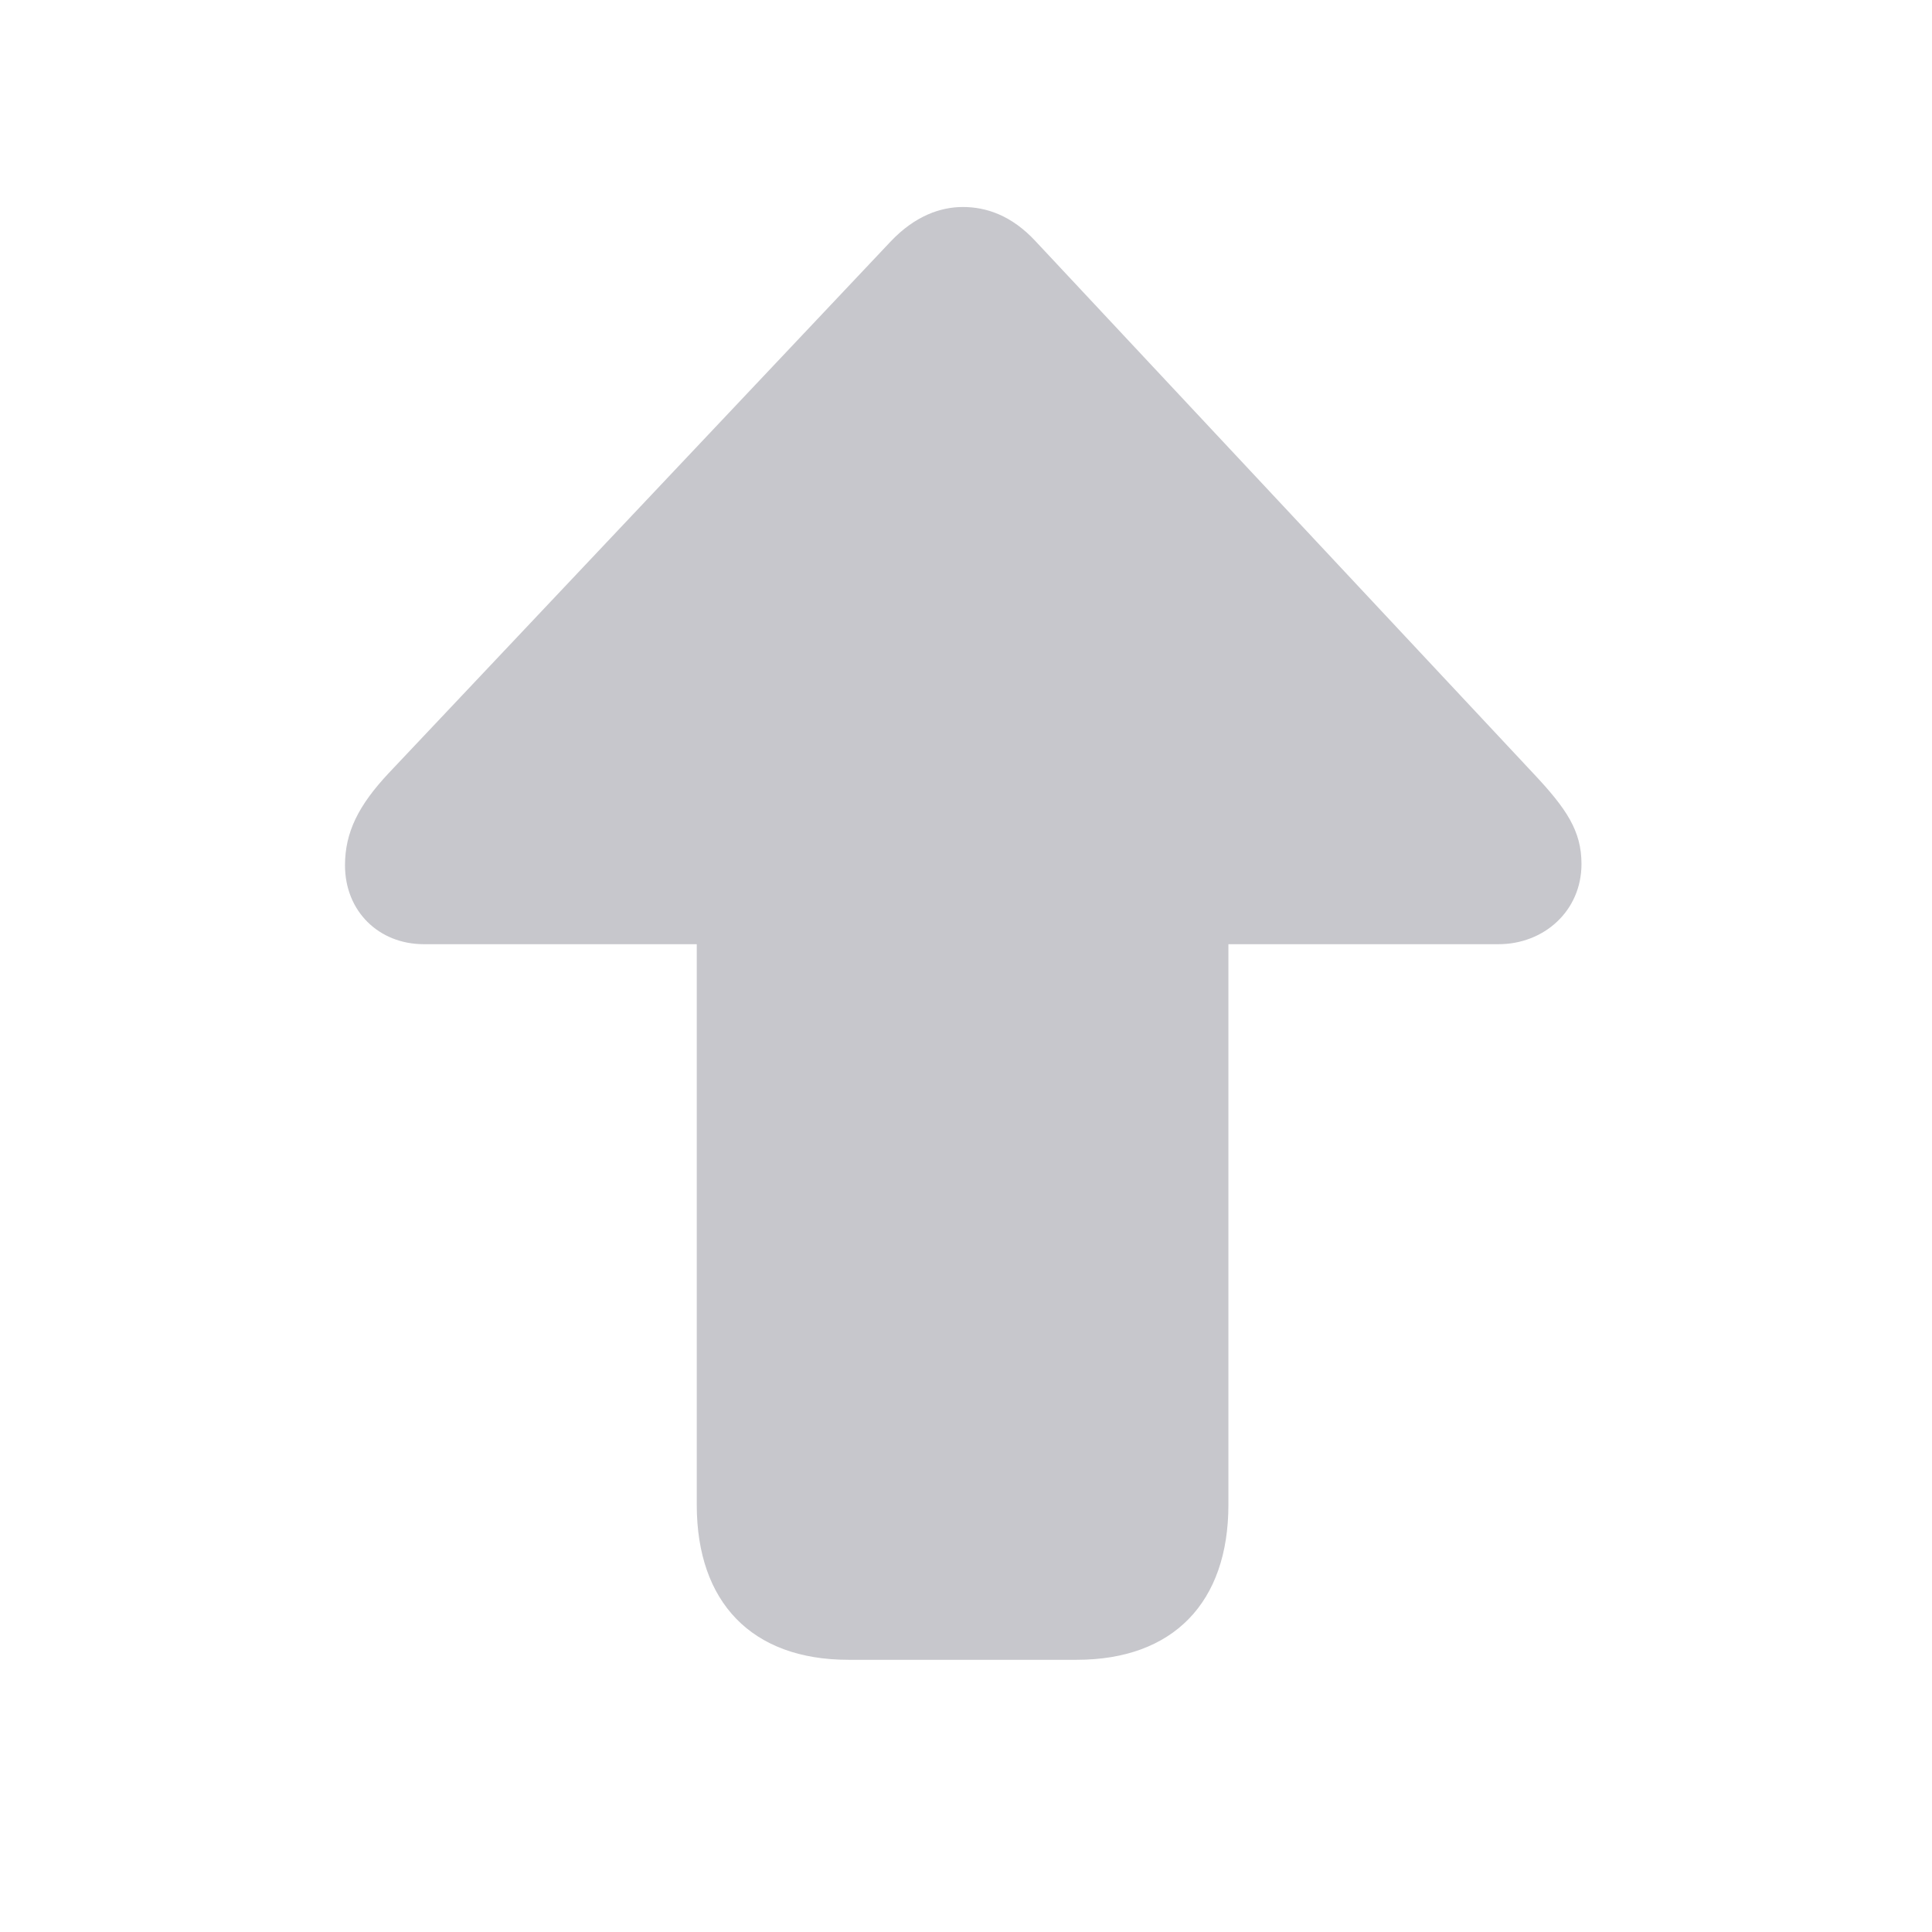
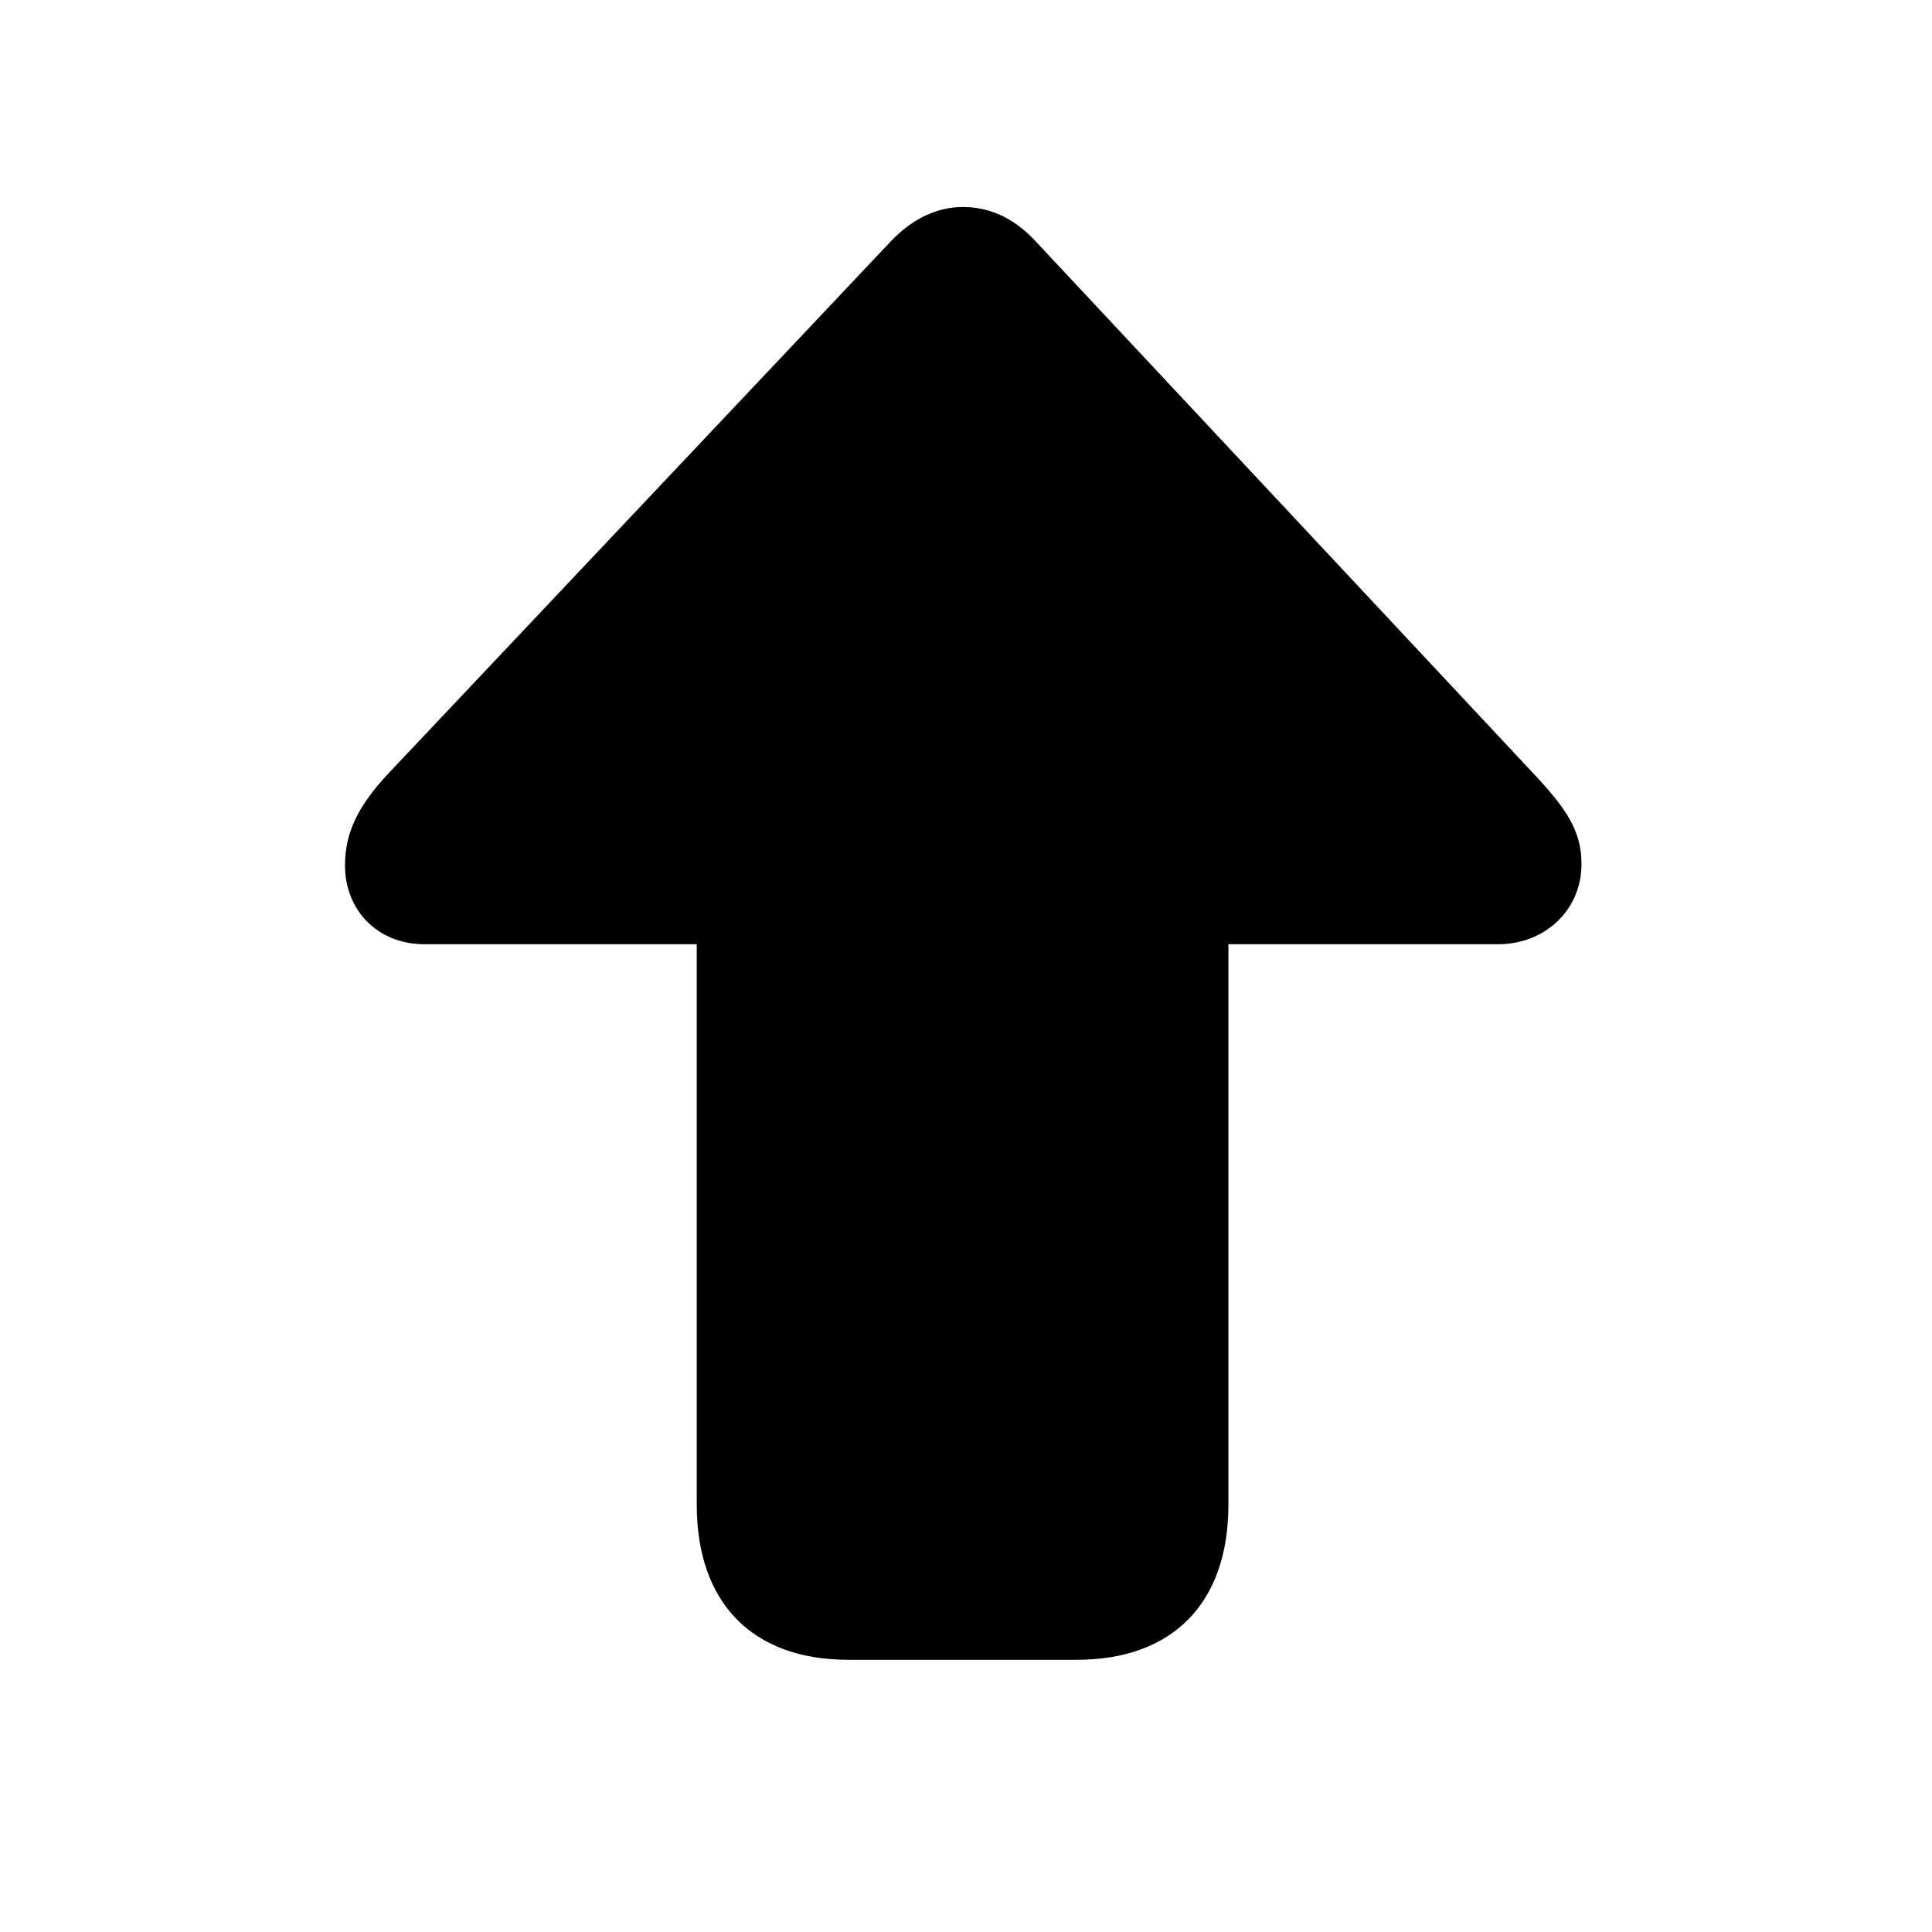
- <svg xmlns="http://www.w3.org/2000/svg" width="28" height="28" viewBox="0 0 28 28" fill="none">
-   <path d="M13.955 3C13.633 3 13.262 3.127 12.91 3.498L5.635 11.203C5.195 11.672 5 12.062 5 12.541C5 13.205 5.488 13.684 6.143 13.684H10.098V21.809C10.098 23.225 10.898 24.055 12.295 24.055H15.605C17.002 24.055 17.803 23.225 17.803 21.809V13.684H21.719C22.373 13.684 22.92 13.205 22.92 12.521C22.92 12.043 22.705 11.721 22.217 11.203L15.01 3.498C14.658 3.117 14.287 3 13.955 3Z" fill="#C7C7CC" />
+ <svg xmlns="http://www.w3.org/2000/svg" viewBox="0 0 28 28" fill="none">
+   <path d="M13.955 3C13.633 3 13.262 3.127 12.91 3.498L5.635 11.203C5.195 11.672 5 12.062 5 12.541C5 13.205 5.488 13.684 6.143 13.684H10.098V21.809C10.098 23.225 10.898 24.055 12.295 24.055H15.605C17.002 24.055 17.803 23.225 17.803 21.809V13.684H21.719C22.373 13.684 22.92 13.205 22.92 12.521C22.92 12.043 22.705 11.721 22.217 11.203L15.01 3.498C14.658 3.117 14.287 3 13.955 3Z" fill="currentColor" />
</svg>
